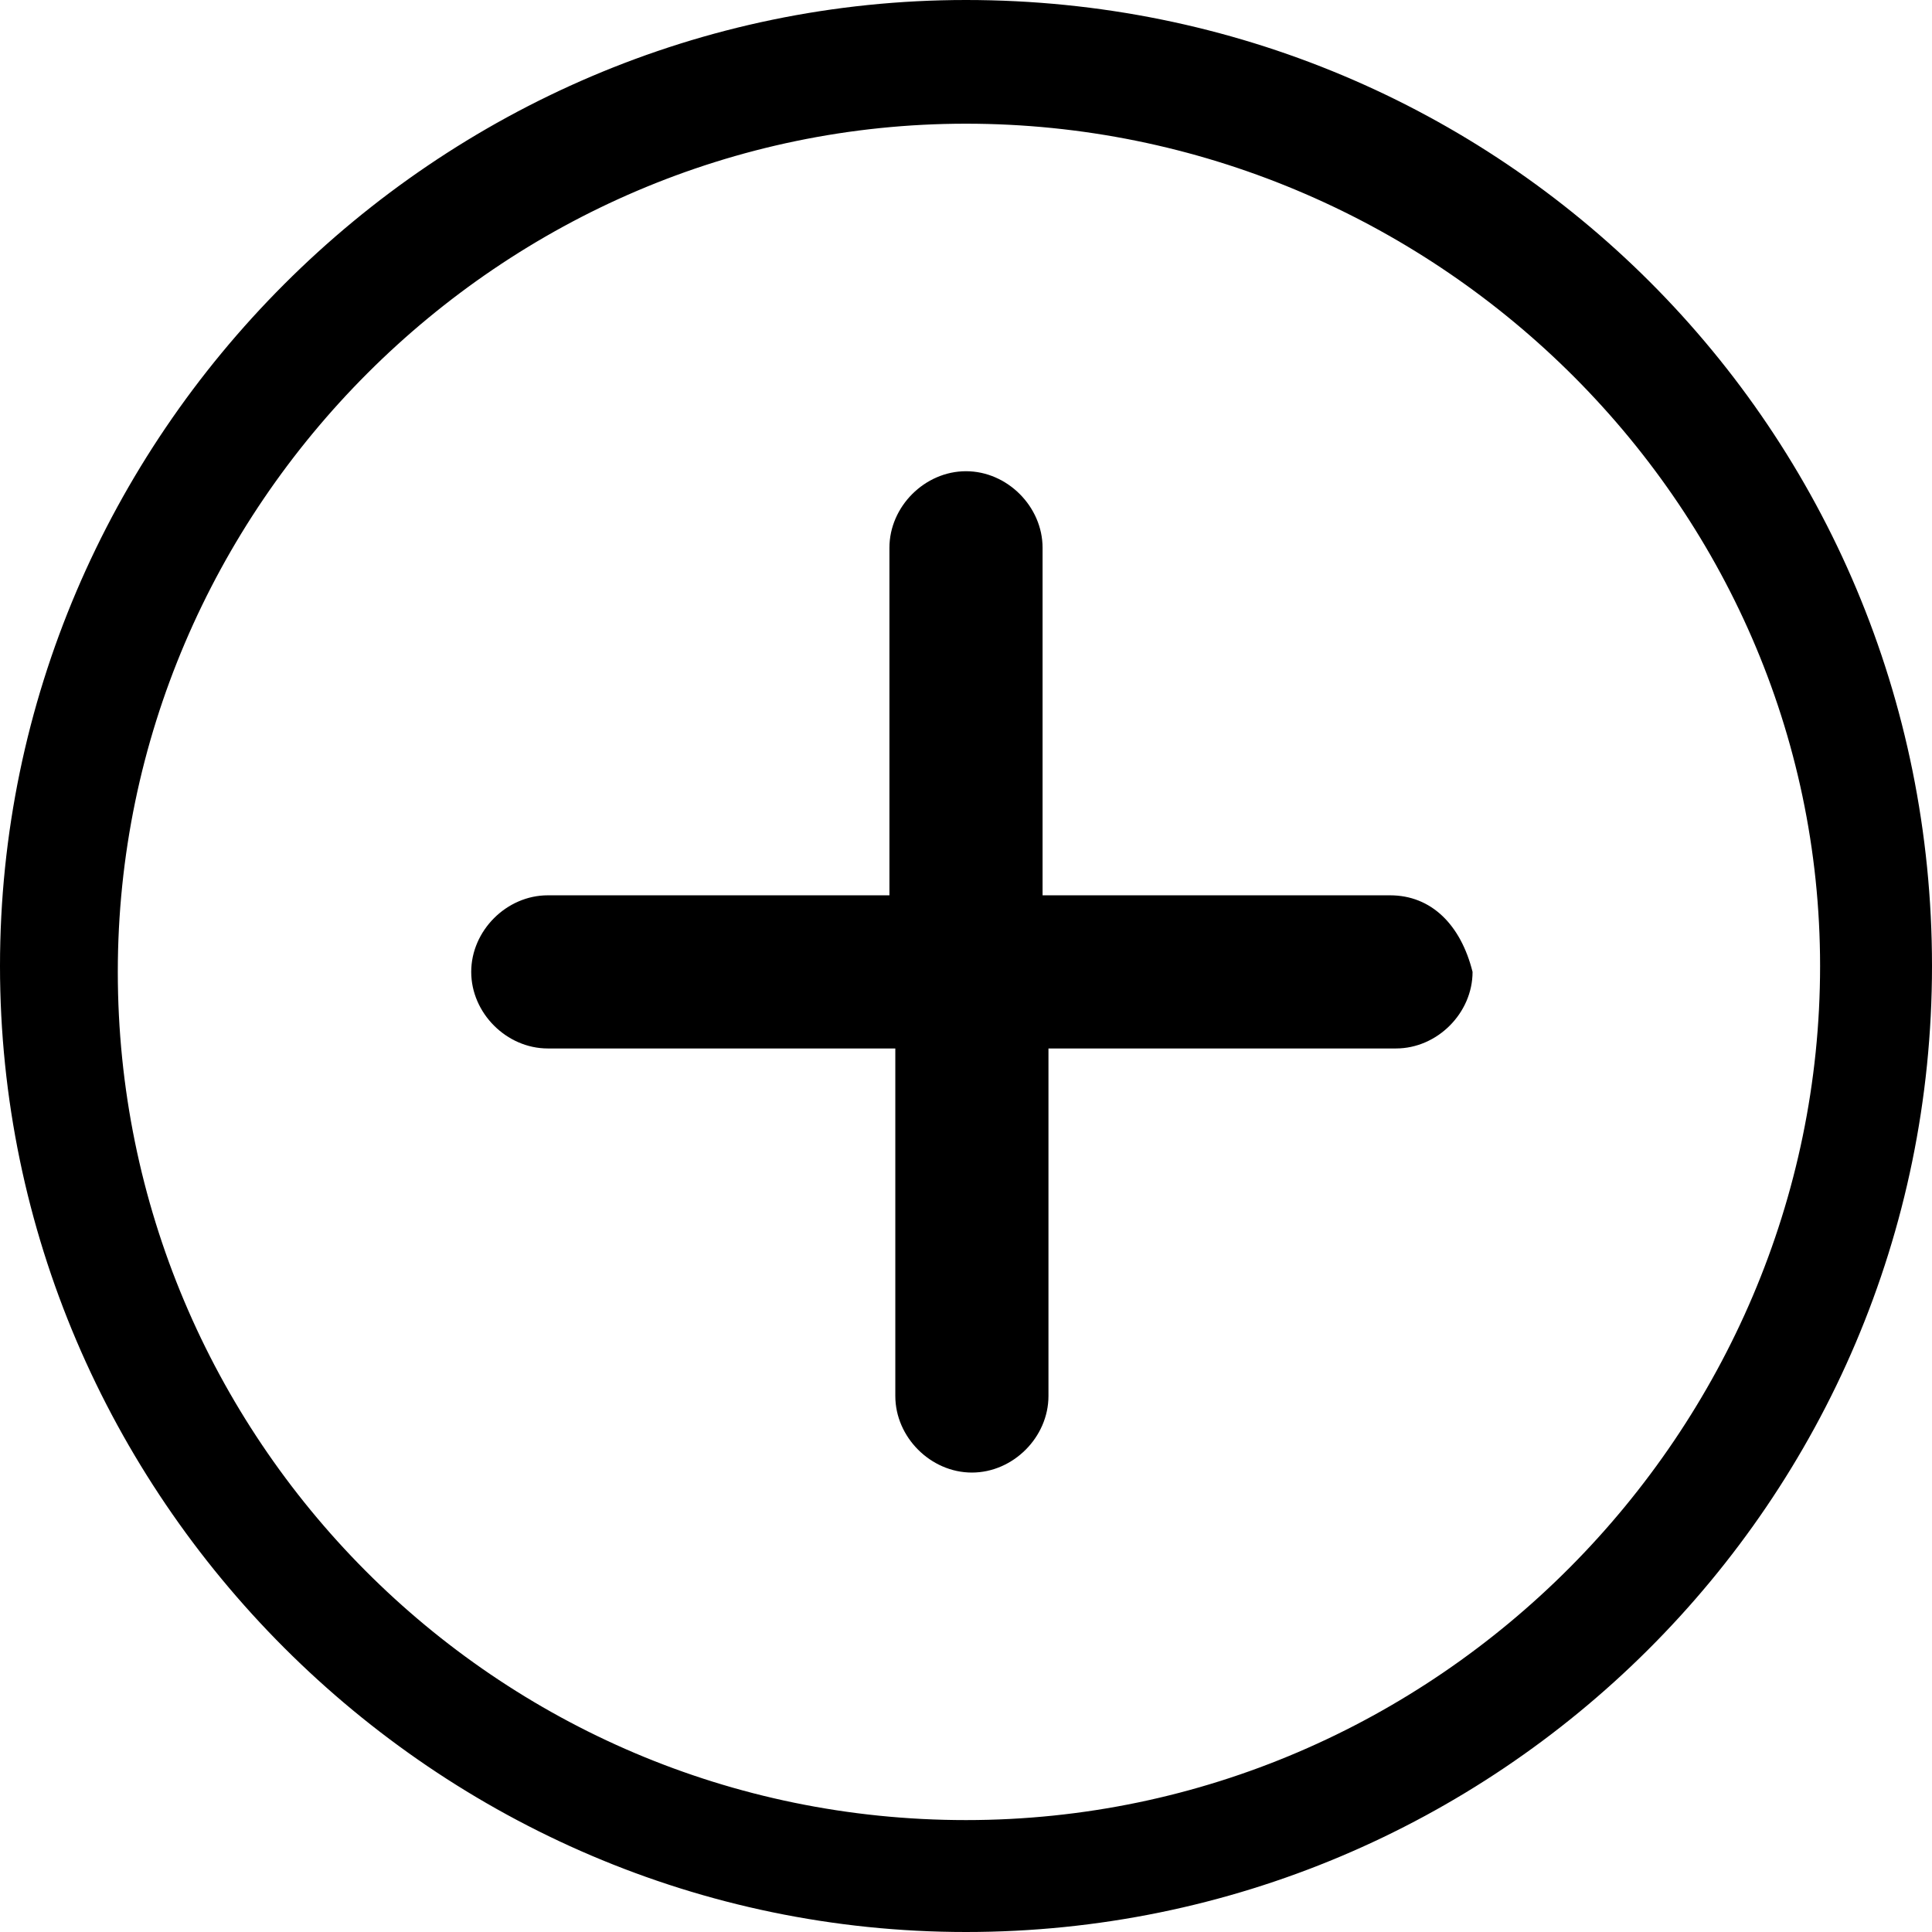
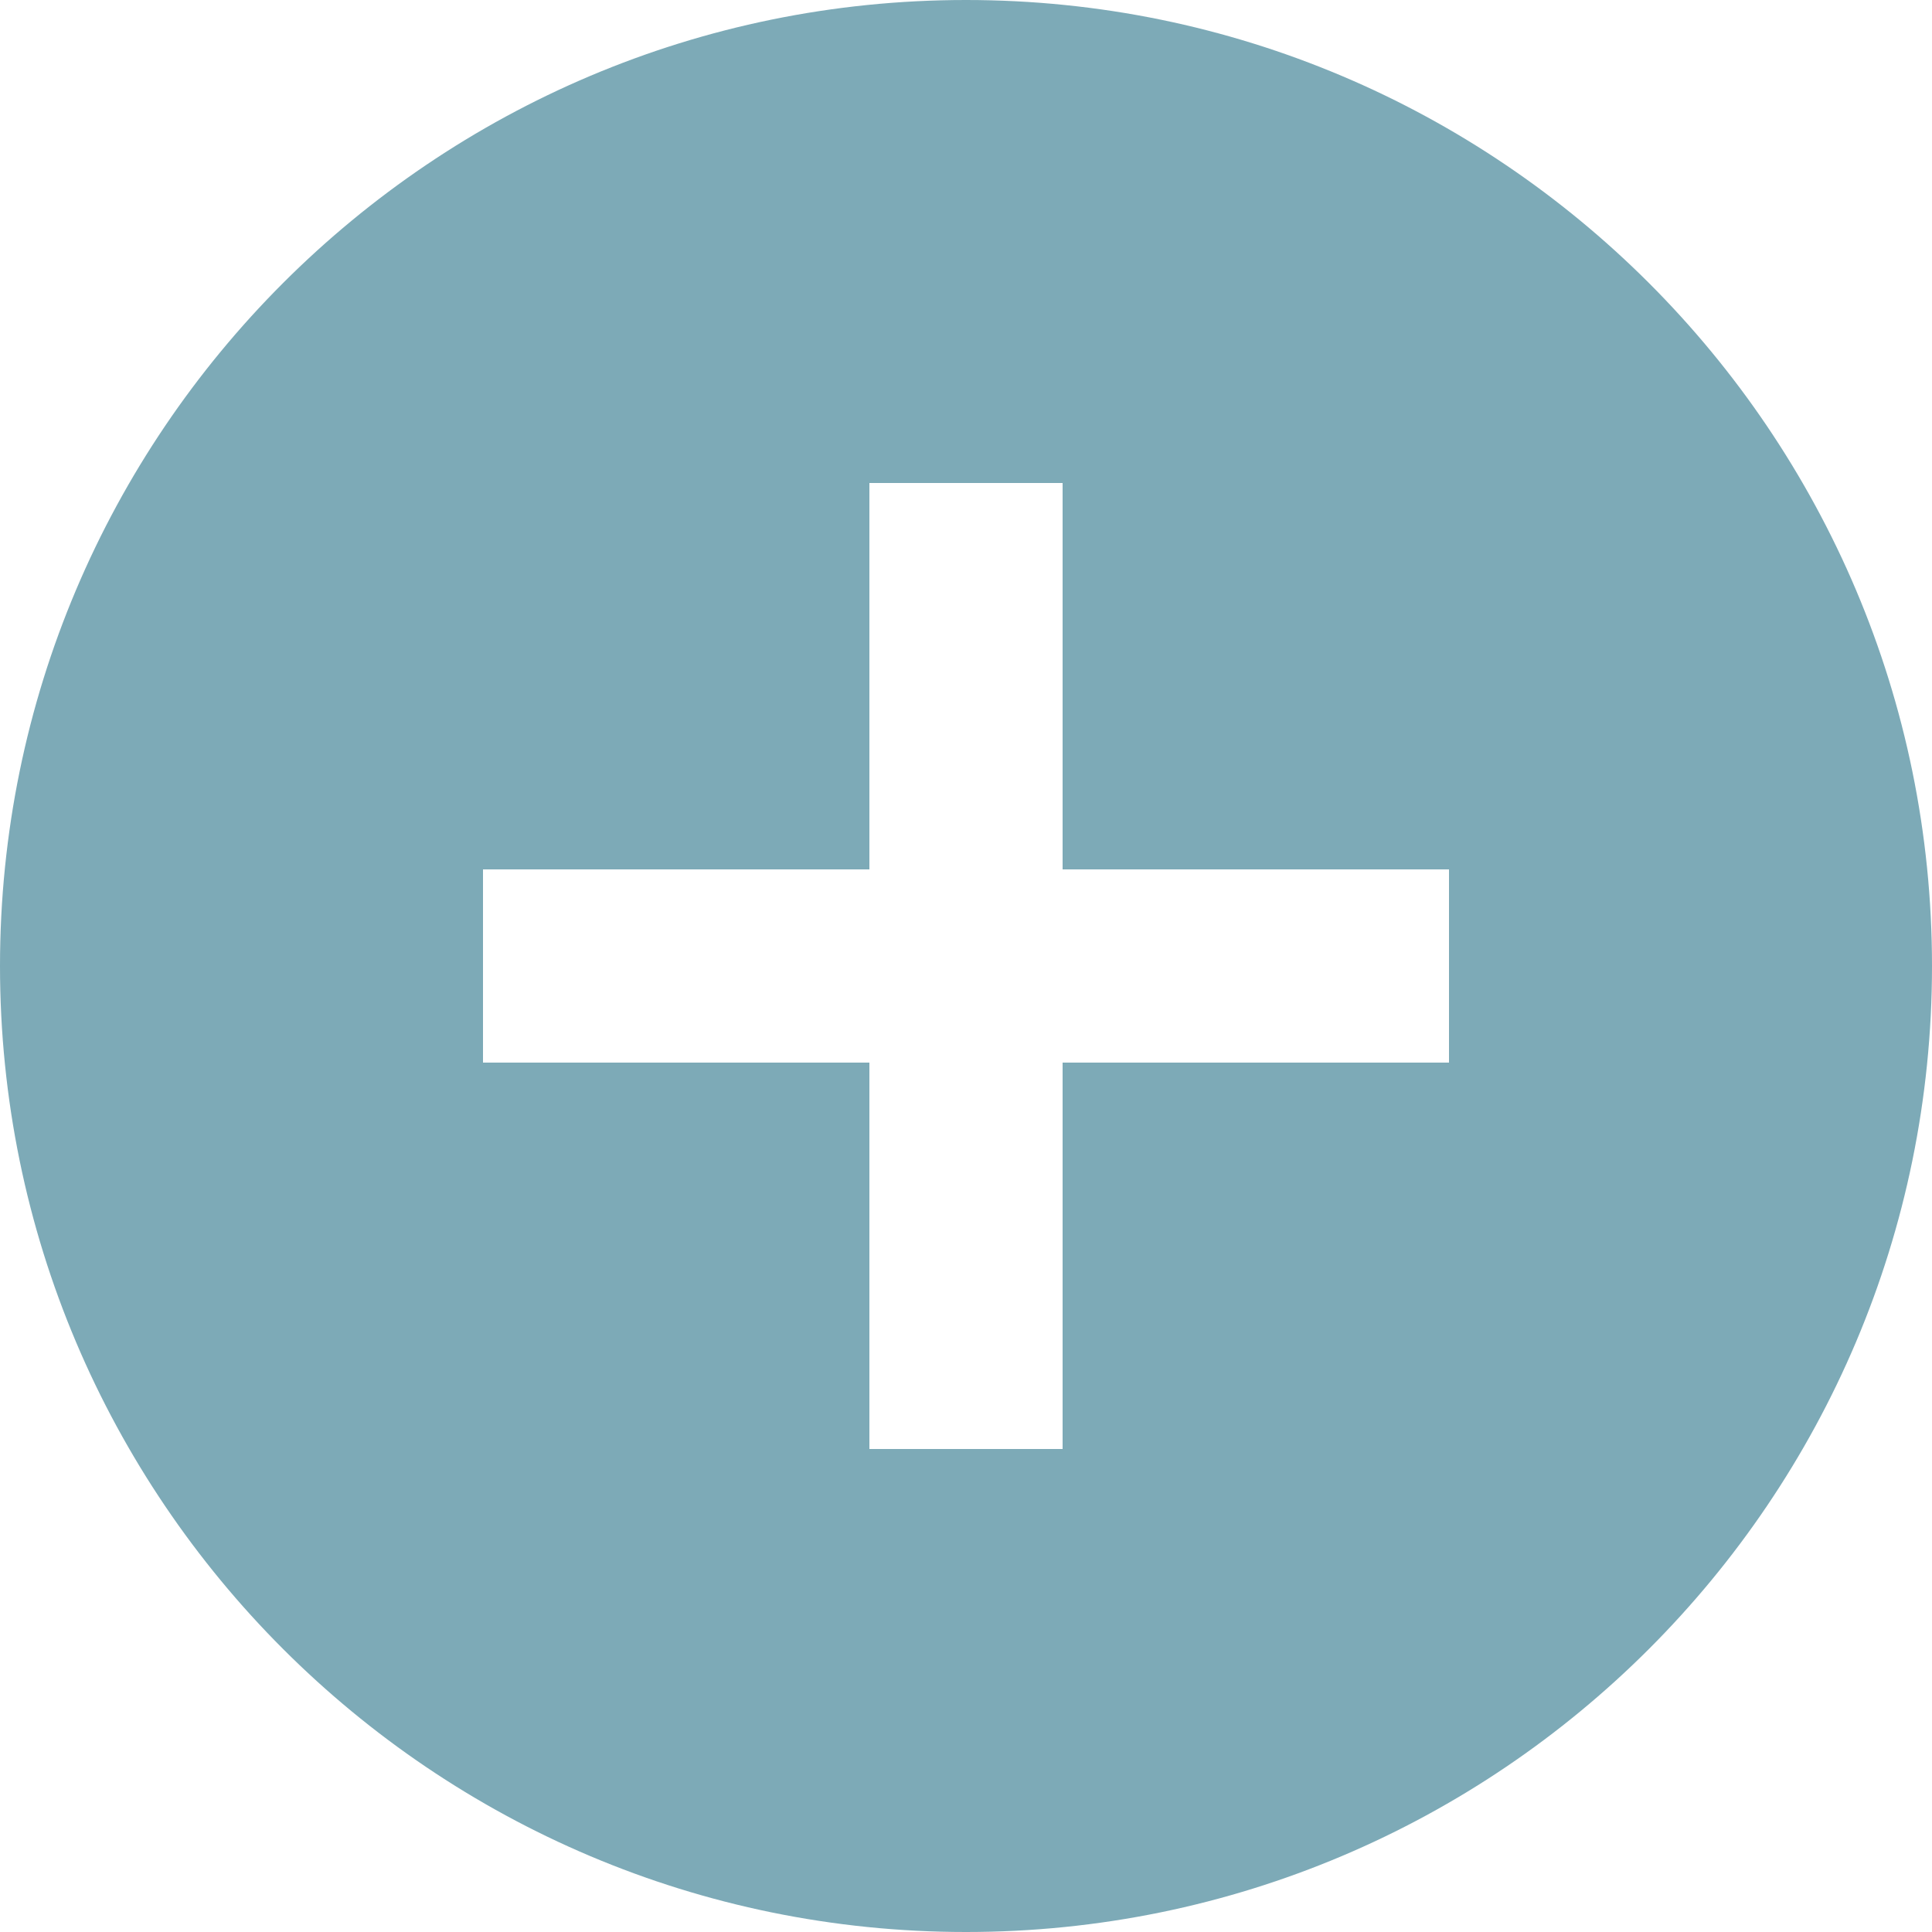
- <svg xmlns="http://www.w3.org/2000/svg" version="1.1" id="Calque_1" x="0px" y="0px" viewBox="0 0 32.8 32.8" style="enable-background:new 0 0 32.8 32.8;" xml:space="preserve">
-   <path d="M23.6,15.2h-5.9V9.3c0-0.7-0.6-1.3-1.3-1.3c-0.7,0-1.3,0.6-1.3,1.3v5.9H9.3c-0.7,0-1.3,0.6-1.3,1.3c0,0.7,0.6,1.3,1.3,1.3   h5.9v5.9c0,0.7,0.6,1.3,1.3,1.3c0.7,0,1.3-0.6,1.3-1.3v-5.9h5.9c0.7,0,1.3-0.6,1.3-1.3C24.8,15.7,24.3,15.2,23.6,15.2z" />
-   <path d="M16.4,0C7.4,0,0,7.4,0,16.4s7.4,16.4,16.4,16.4s16.4-7.3,16.4-16.4S25.5,0,16.4,0z M16.4,30.9C8.4,30.9,2,24.4,2,16.5   S8.5,2.1,16.4,2.1s14.5,6.4,14.5,14.3S24.4,30.9,16.4,30.9z" />
+ <svg xmlns="http://www.w3.org/2000/svg" width="20" height="20" viewBox="0 0 20 20" fill="none">
+   <path d="M10 -1.74846e-06C4.48 -7.83308e-07 7.83308e-07 4.48 1.74846e-06 10C2.7136e-06 15.52 4.48 20 10 20C15.52 20 20 15.52 20 10C20 4.48 15.52 -2.7136e-06 10 -1.74846e-06ZM15 11L11 11L11 15L9 15L9 11L5 11L5 9L9 9L9 5L11 5L11 9L15 9L15 11Z" fill="#7DAAB7" />
</svg>
